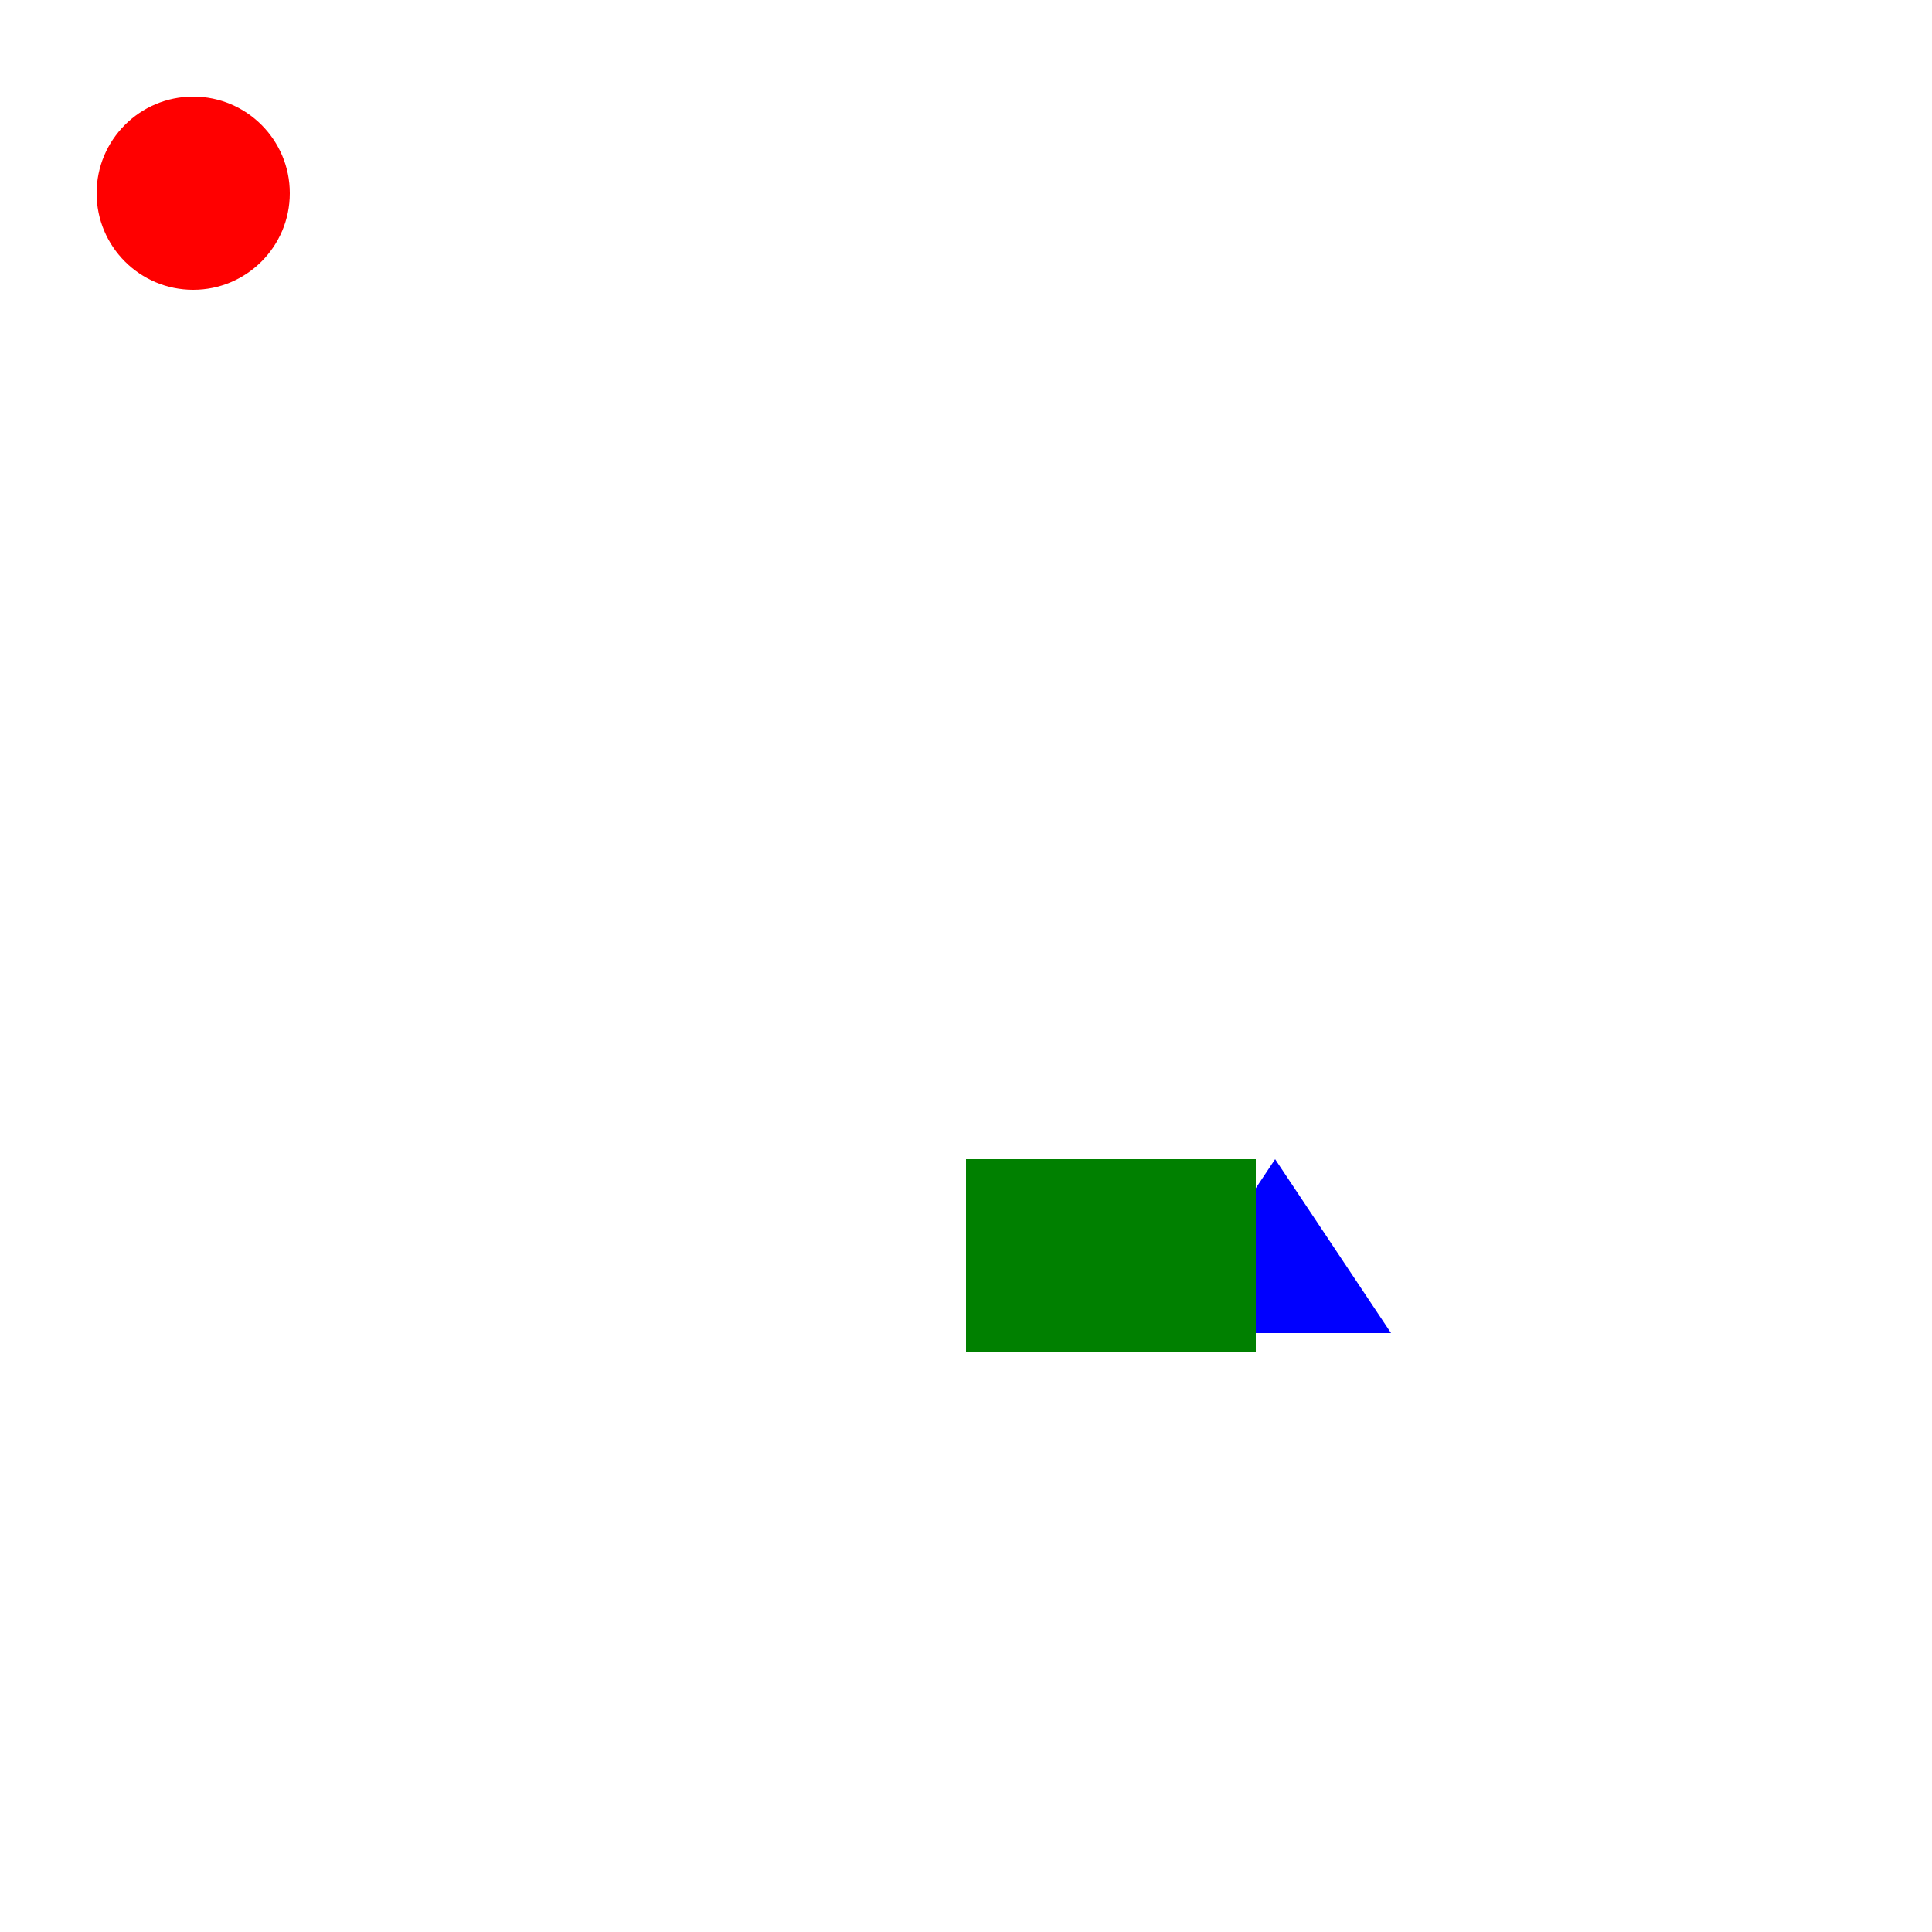
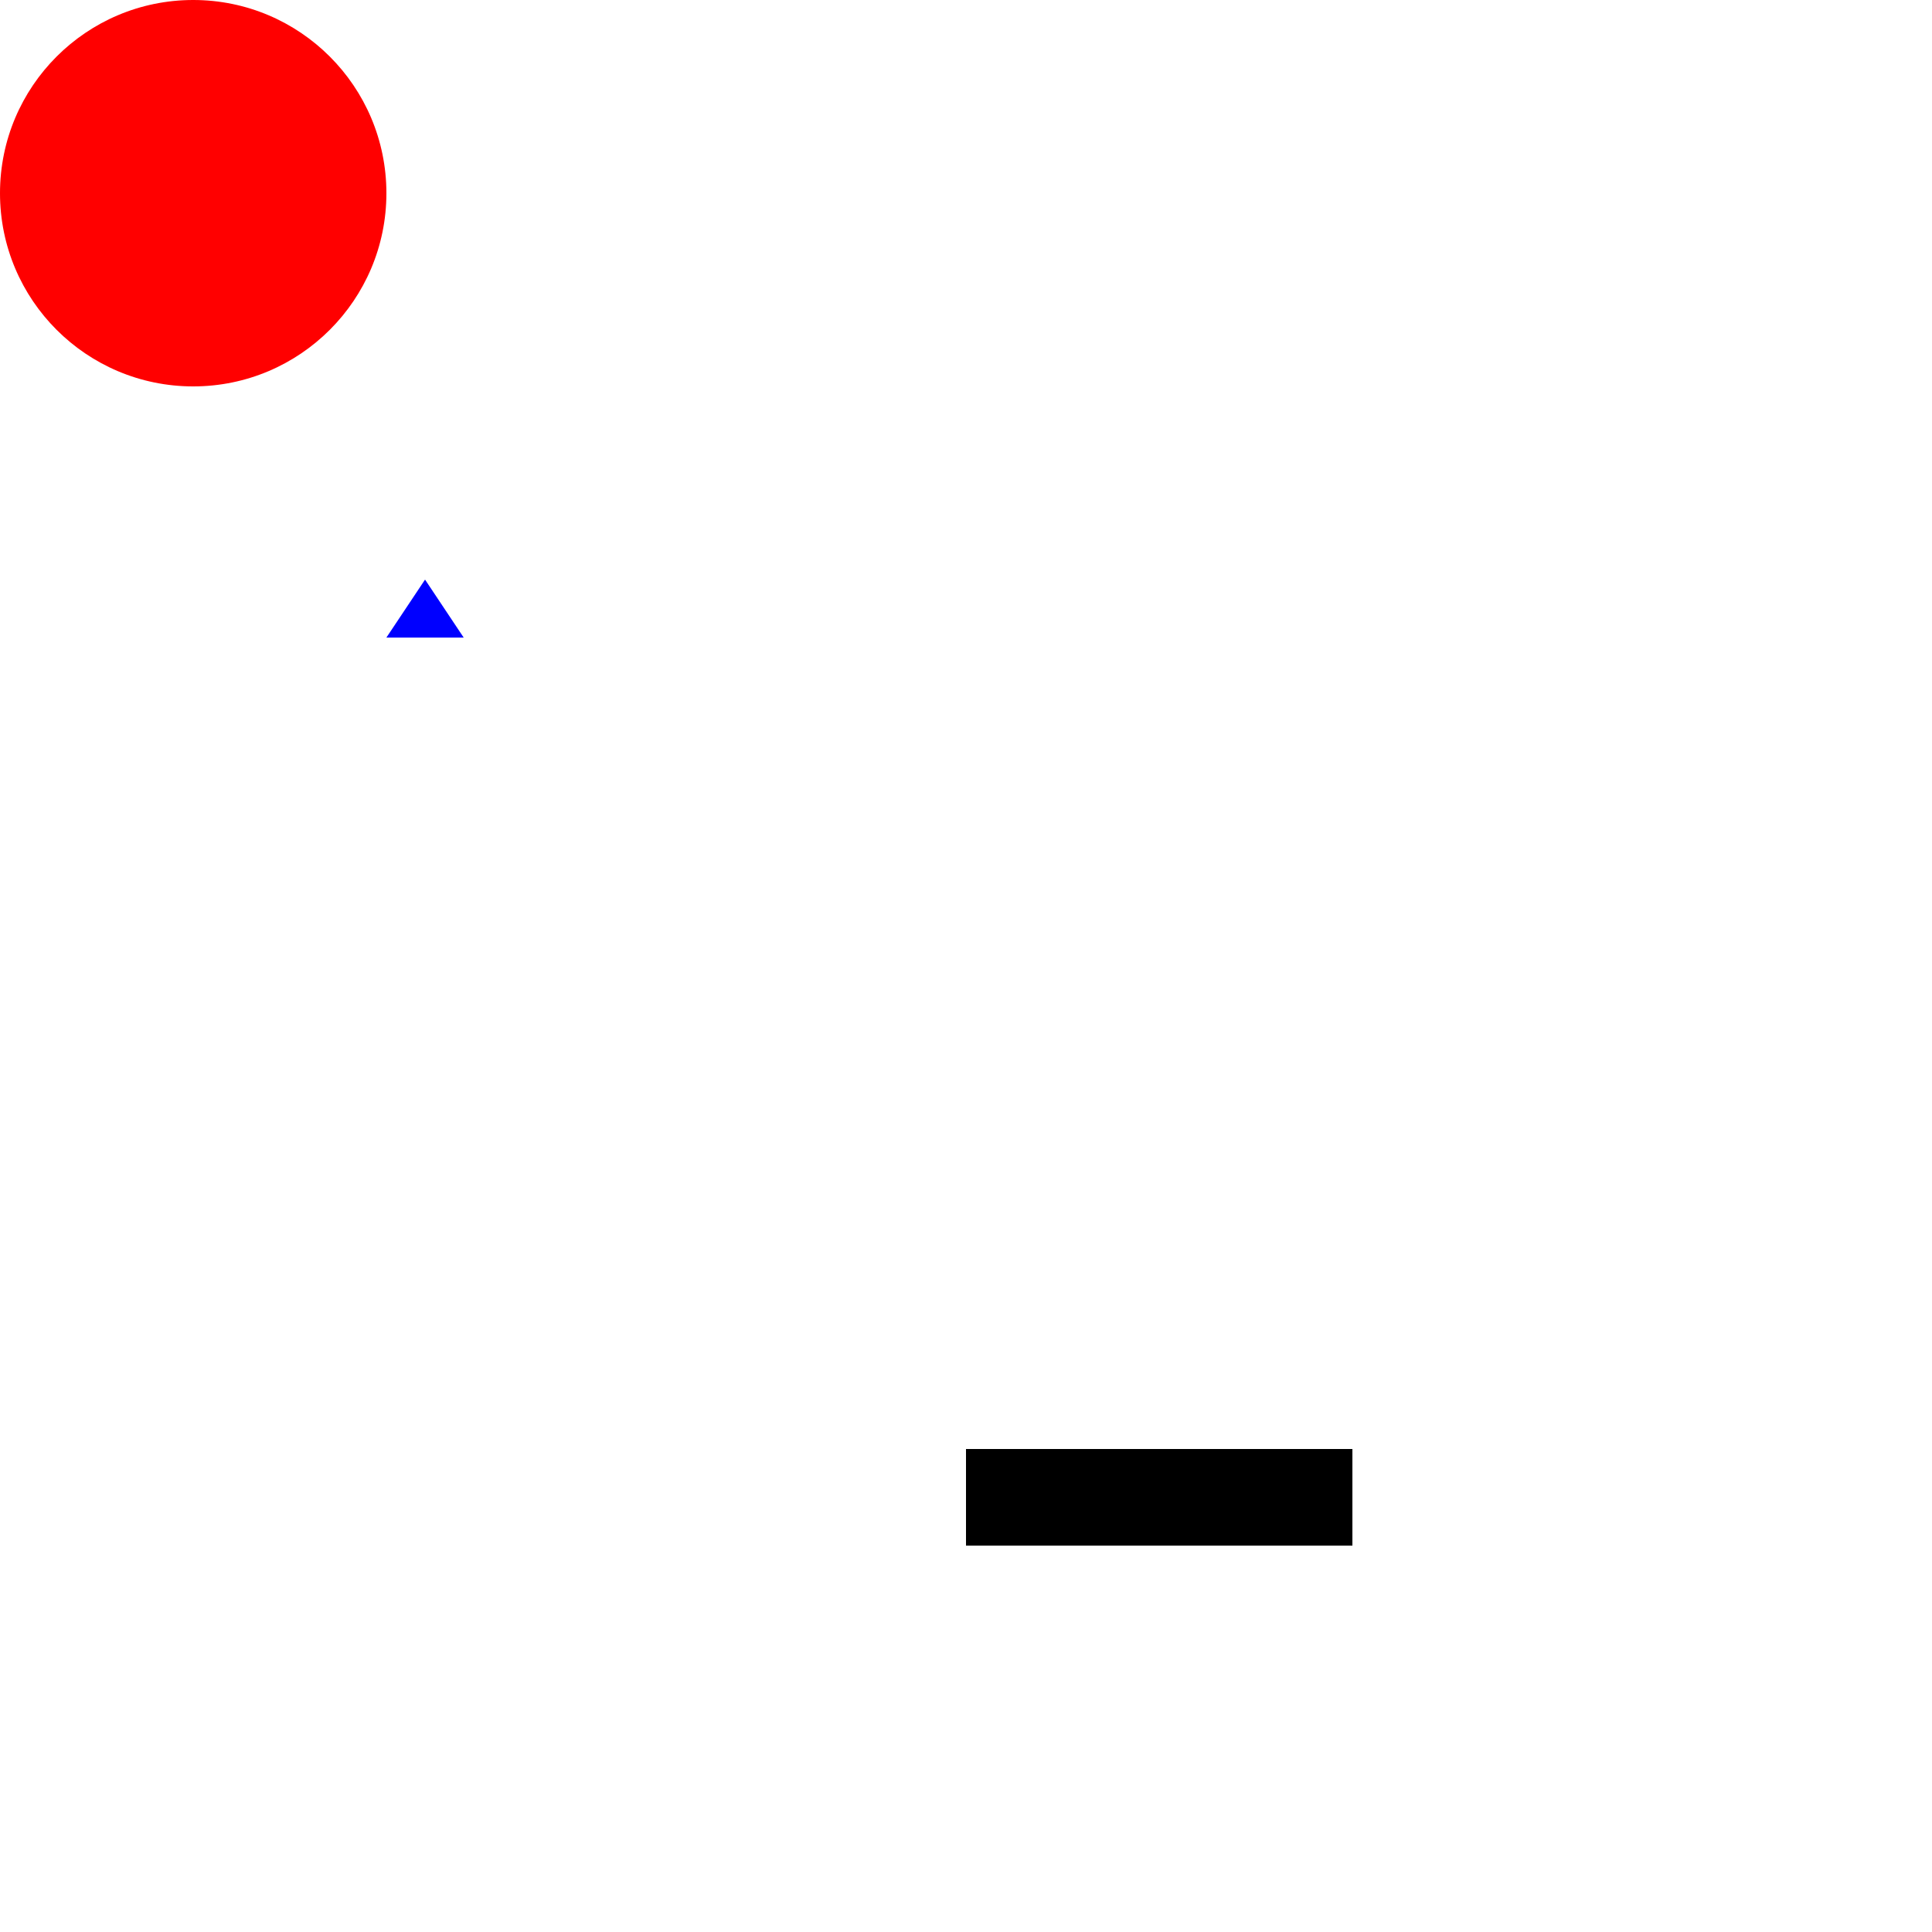
<svg xmlns="http://www.w3.org/2000/svg" viewBox="0 0 1000 1000">
-   <circle cx="100" cy="100" r="50" fill="red" />
-   <polygon points="660,600 600,690 720,690" style="fill:blue" />
-   <rect x="500" y="600" width="150" height="100" fill="green" />
+   <circle cx="100" cy="100" r="100" fill="red" />
+   <polygon points="220,300 200,330 240,330" style="fill:blue" />
+   <rect x="500" y="750" width="200" height="50" fill="geen" />
</svg>
